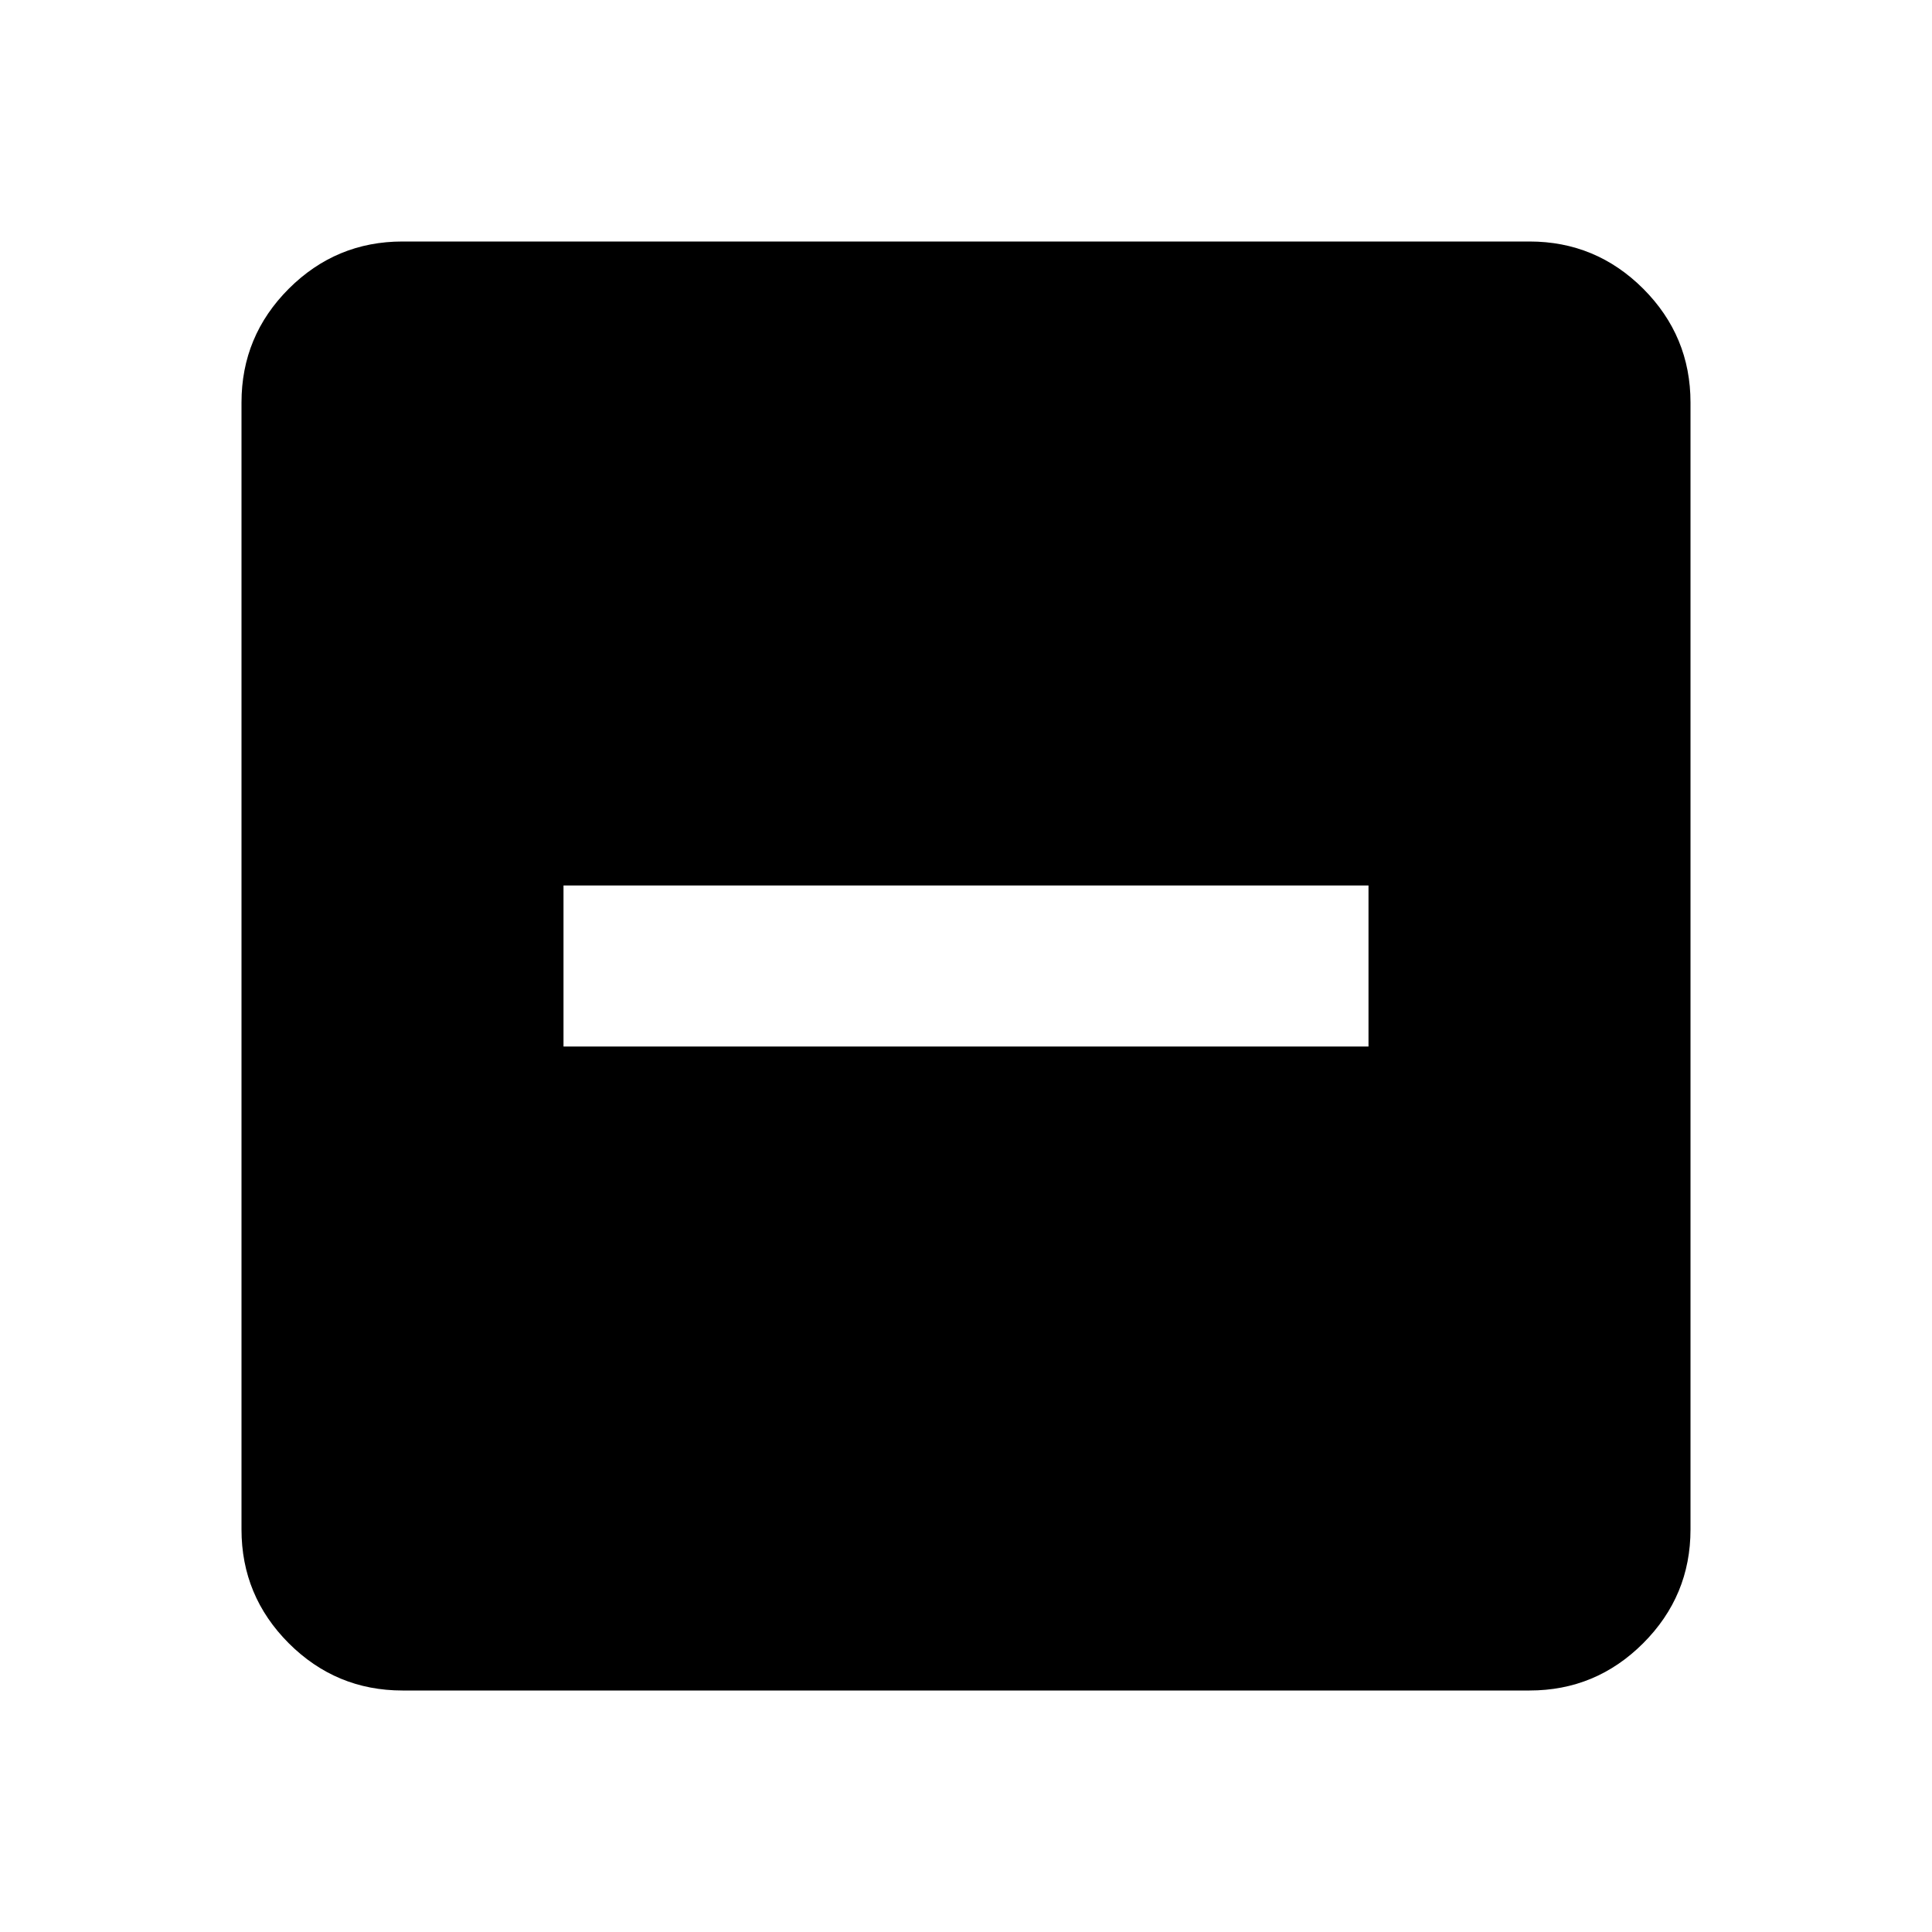
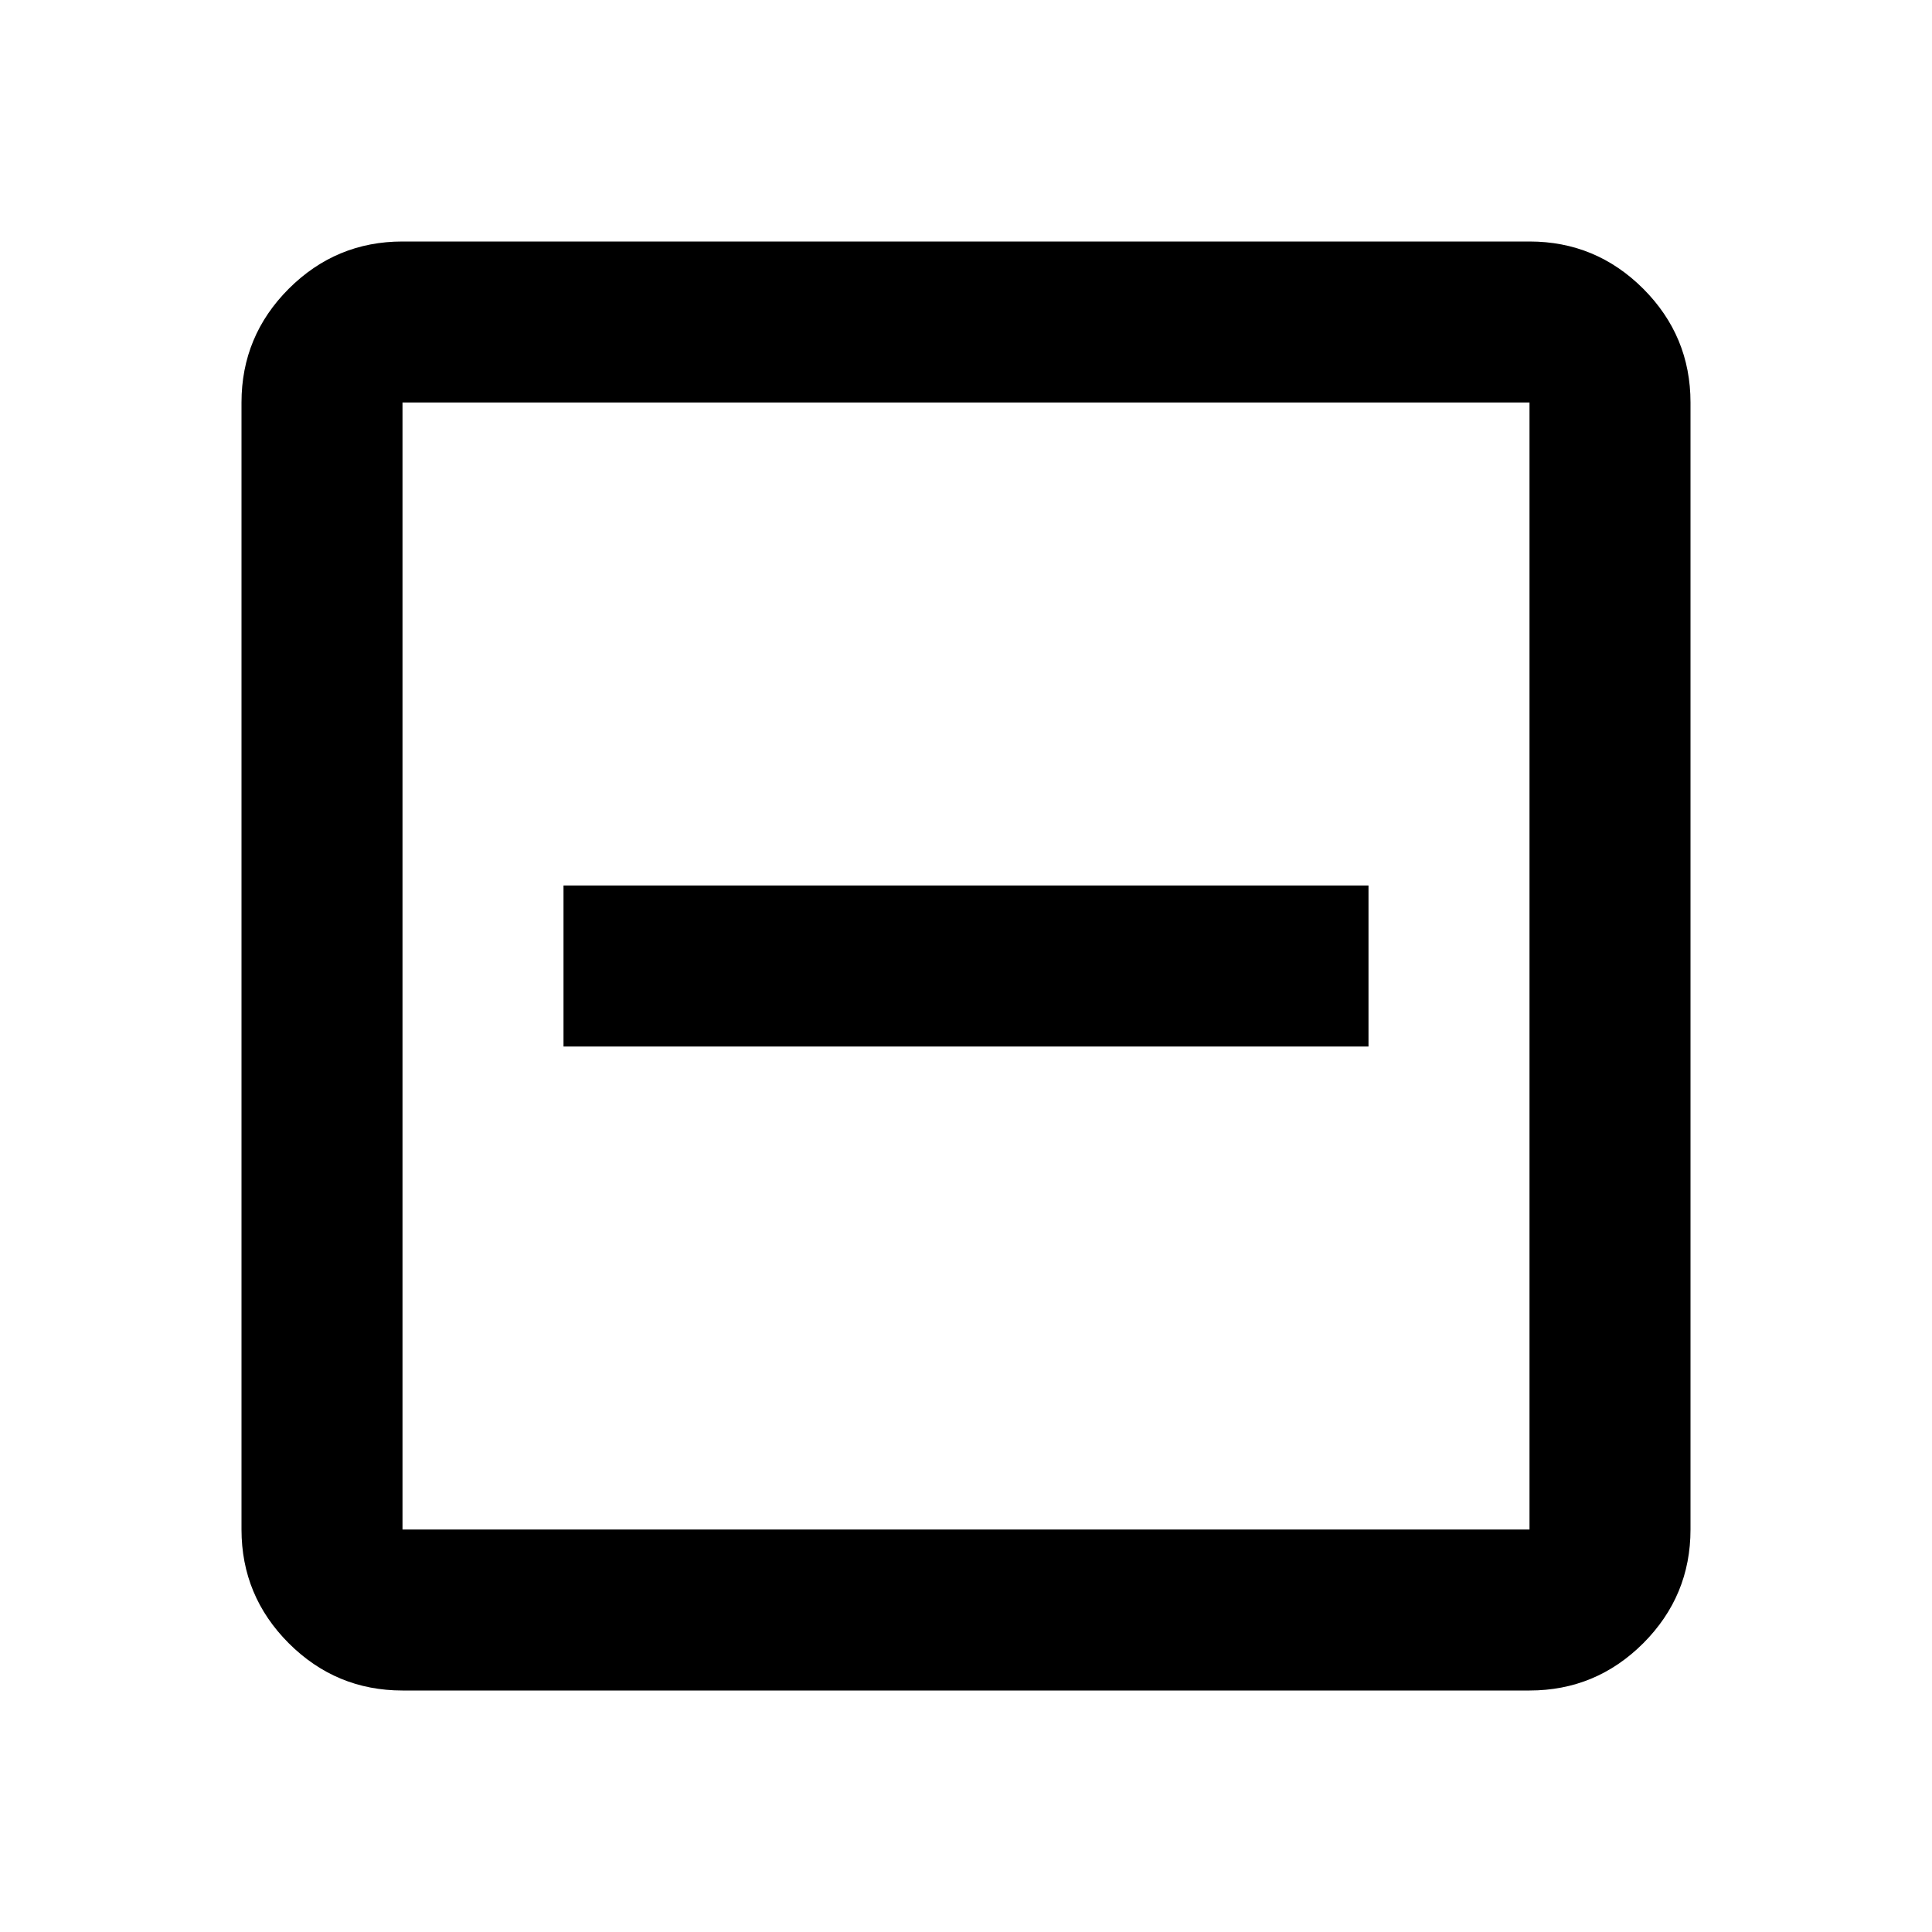
<svg xmlns="http://www.w3.org/2000/svg" id="sf-svg-checkbox-mixed" viewBox="0 0 24 24">
-   <path d="M0 0h24v24H0z" fill="none" />
-   <path d="M 7,13 H 17 V 11 H 7 Z M 5,21 Q 4.175,21 3.587,20.413 3,19.825 3,19 V 5 Q 3,4.175 3.587,3.587 4.175,3 5,3 H 19 Q 19.825,3 20.413,3.587 21,4.175 21,5 v 14 q 0,0.825 -0.588,1.413 Q 19.825,21 19,21 Z" />
+   <path d="M7 13h10v-2H7Zm-2 8q-.825 0-1.413-.587Q3 19.825 3 19V5q0-.825.587-1.413Q4.175 3 5 3h14q.825 0 1.413.587Q21 4.175 21 5v14q0 .825-.587 1.413Q19.825 21 19 21Zm0-2h14V5H5v14ZM5 5v14V5Z" />
</svg>
